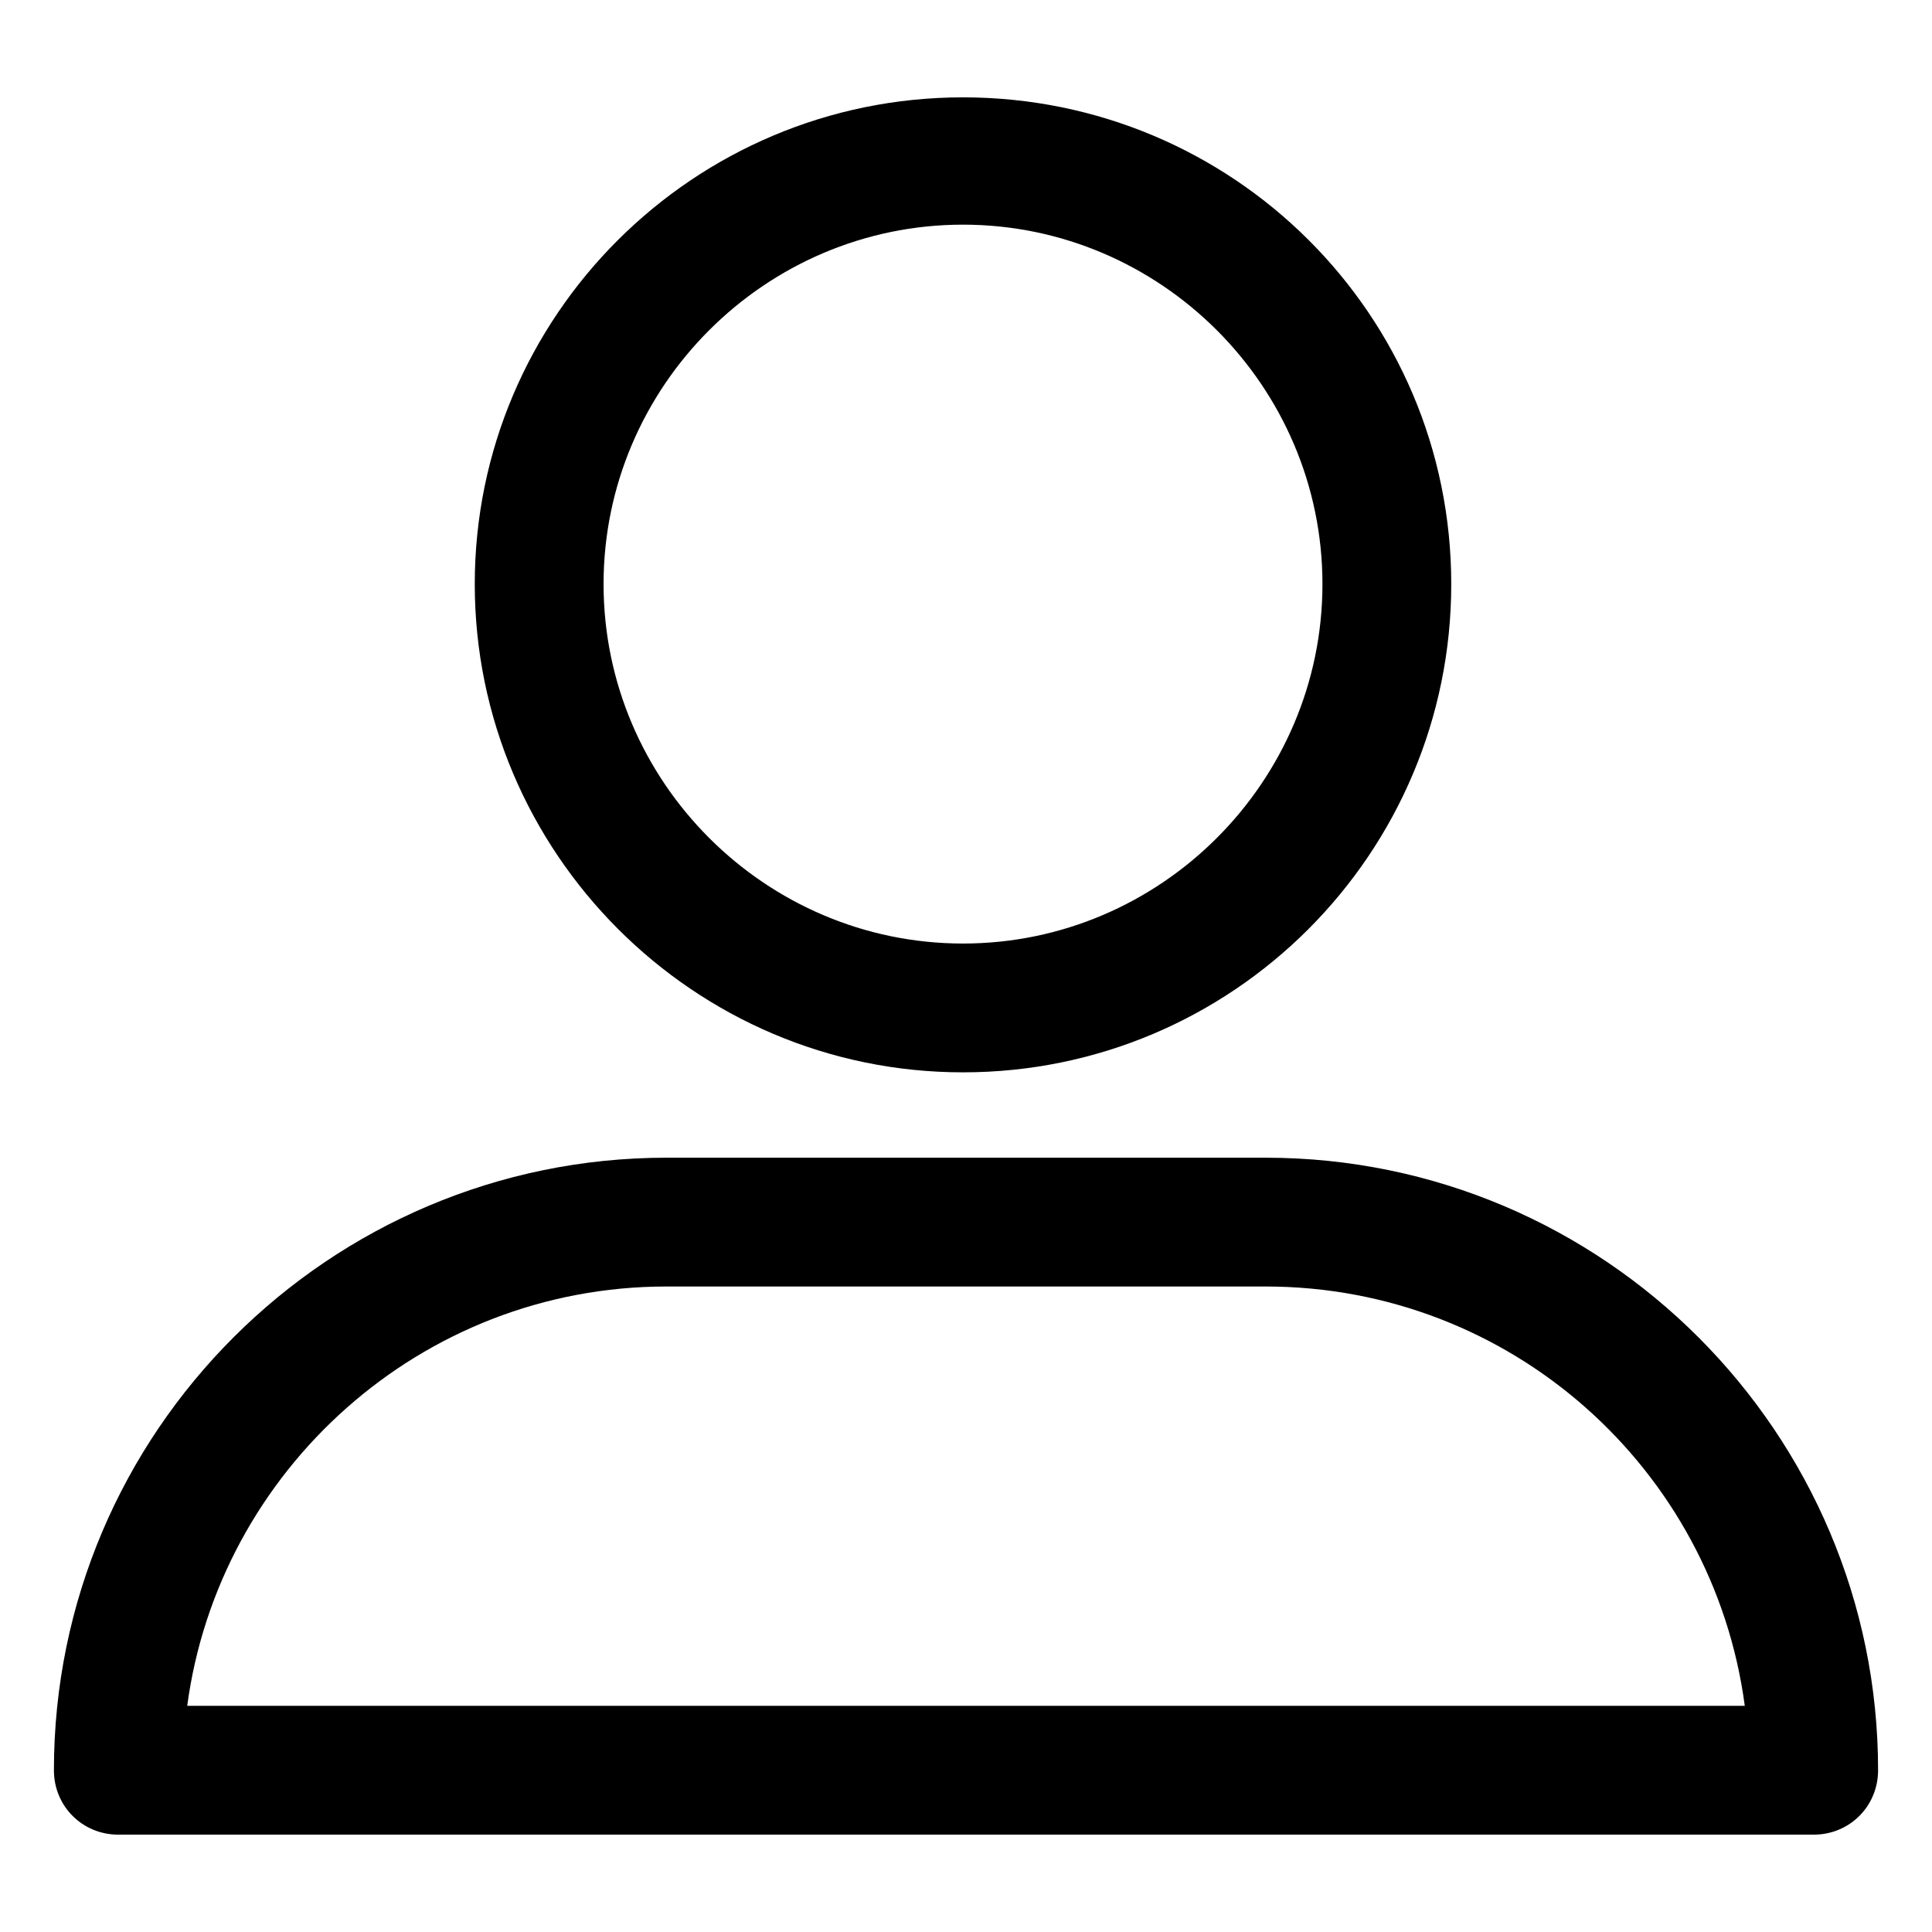
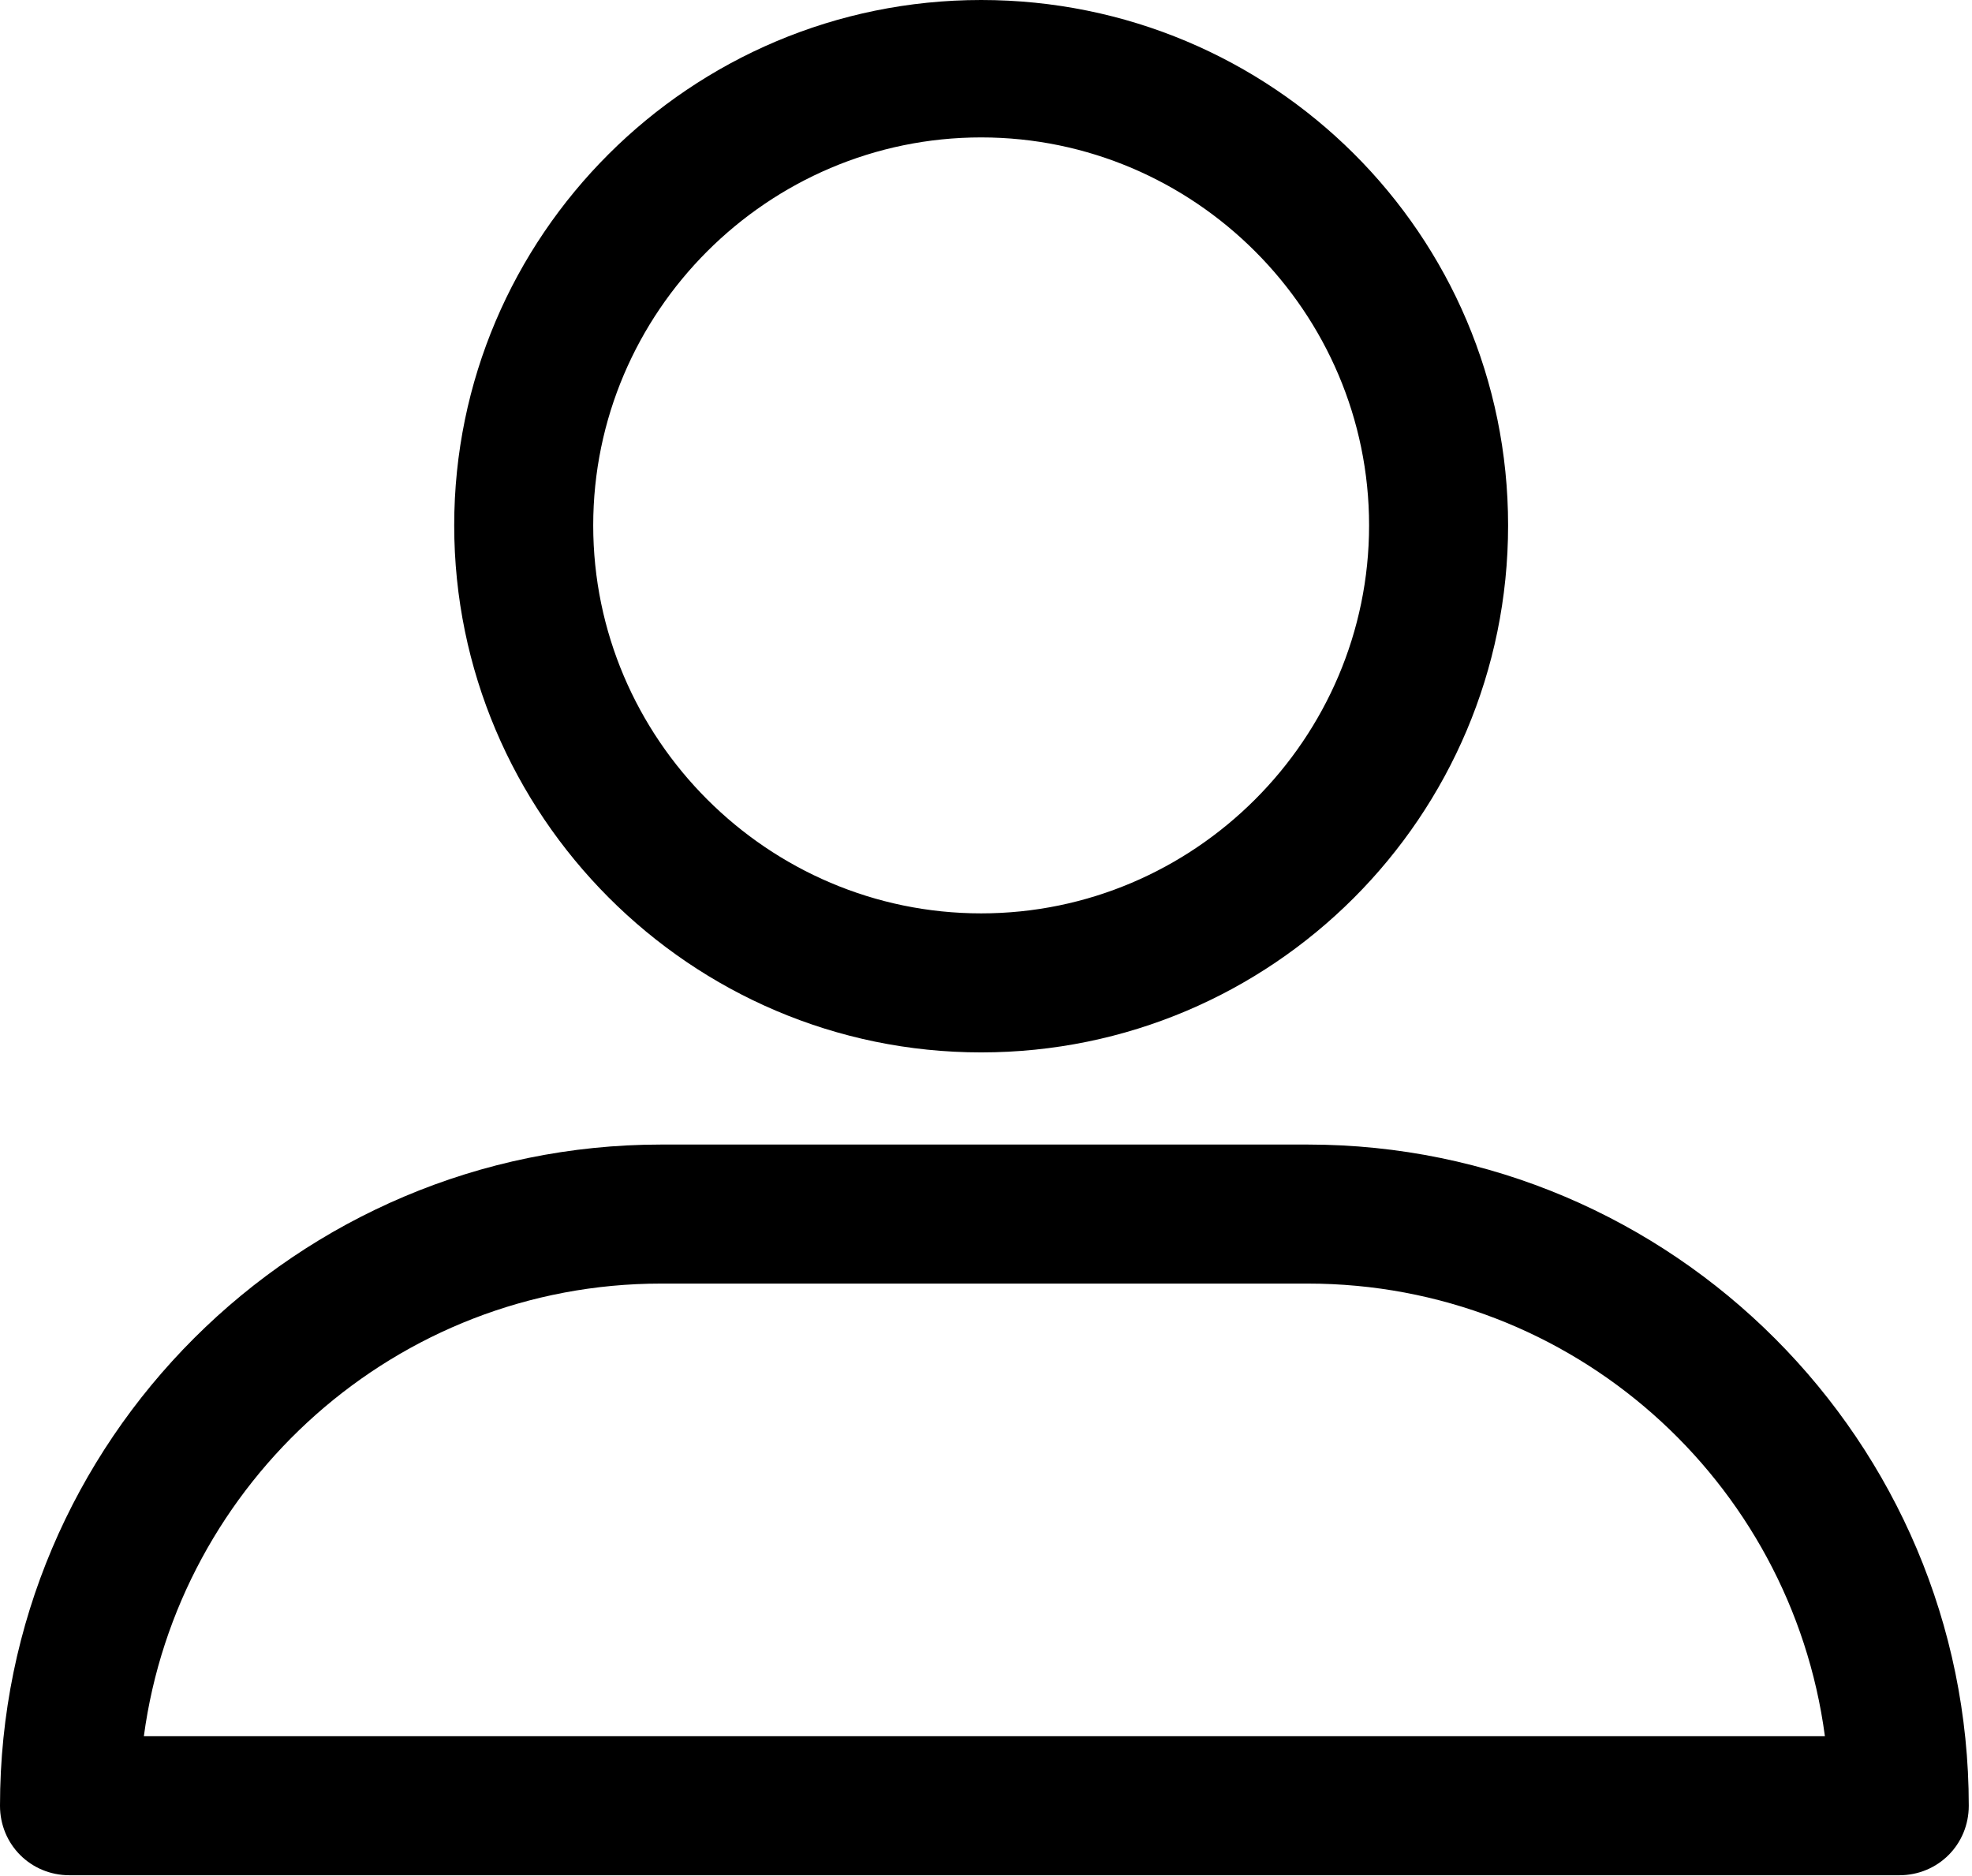
- <svg xmlns="http://www.w3.org/2000/svg" version="1.1" viewBox="0 0 129 129" enable-background="new 0 0 129 129">
-   <g>
-     <g>
-       <path d="m64.3,71.6c18,0 32.6-14.6 32.6-32.6s-14.6-32.5-32.6-32.5-32.6,14.6-32.6,32.5 14.6,32.6 32.6,32.6zm0-56.6c13.2,0 24,10.8 24,24s-10.8,24-24,24-24-10.8-24-24 10.8-24 24-24z" />
-       <path d="m7.9,122.5h113.2c2.4,0 4.3-1.9 4.3-4.3 0-22.5-18.3-40.9-40.9-40.9h-40c-22.5,0-40.9,18.3-40.9,40.9-1.33227e-15,2.4 1.9,4.3 4.3,4.3zm36.6-36.6h40c16.4,0 29.9,12.2 32,28h-104c2.1-15.7 15.6-28 32-28z" />
-     </g>
-   </g>
+ <svg xmlns="http://www.w3.org/2000/svg" width="122" height="116" viewBox="0 0 122 116" fill="none">
+   <path d="M60.7 65.1C78.7 65.1 93.3 50.5 93.3 32.5C93.3 14.5 78.7 0 60.7 0C42.7 0 28.1 14.6 28.1 32.5C28.1 50.4 42.7 65.1 60.7 65.1V65.1ZM60.7 8.5C73.9 8.5 84.7 19.3 84.7 32.5C84.7 45.7 73.9 56.5 60.7 56.5C47.5 56.5 36.7 45.7 36.7 32.5C36.7 19.3 47.5 8.5 60.7 8.5Z" fill="black" />
+   <path d="M4.3 116H117.5C119.9 116 121.8 114.1 121.8 111.7C121.8 89.2 103.5 70.8 80.9 70.8H40.9C18.4 70.8 0 89.1 0 111.7C0 114.1 1.9 116 4.3 116V116ZM40.9 79.4H80.9C97.3 79.4 110.8 91.6 112.9 107.4H8.9C11 91.7 24.5 79.4 40.9 79.4Z" fill="black" />
</svg>
